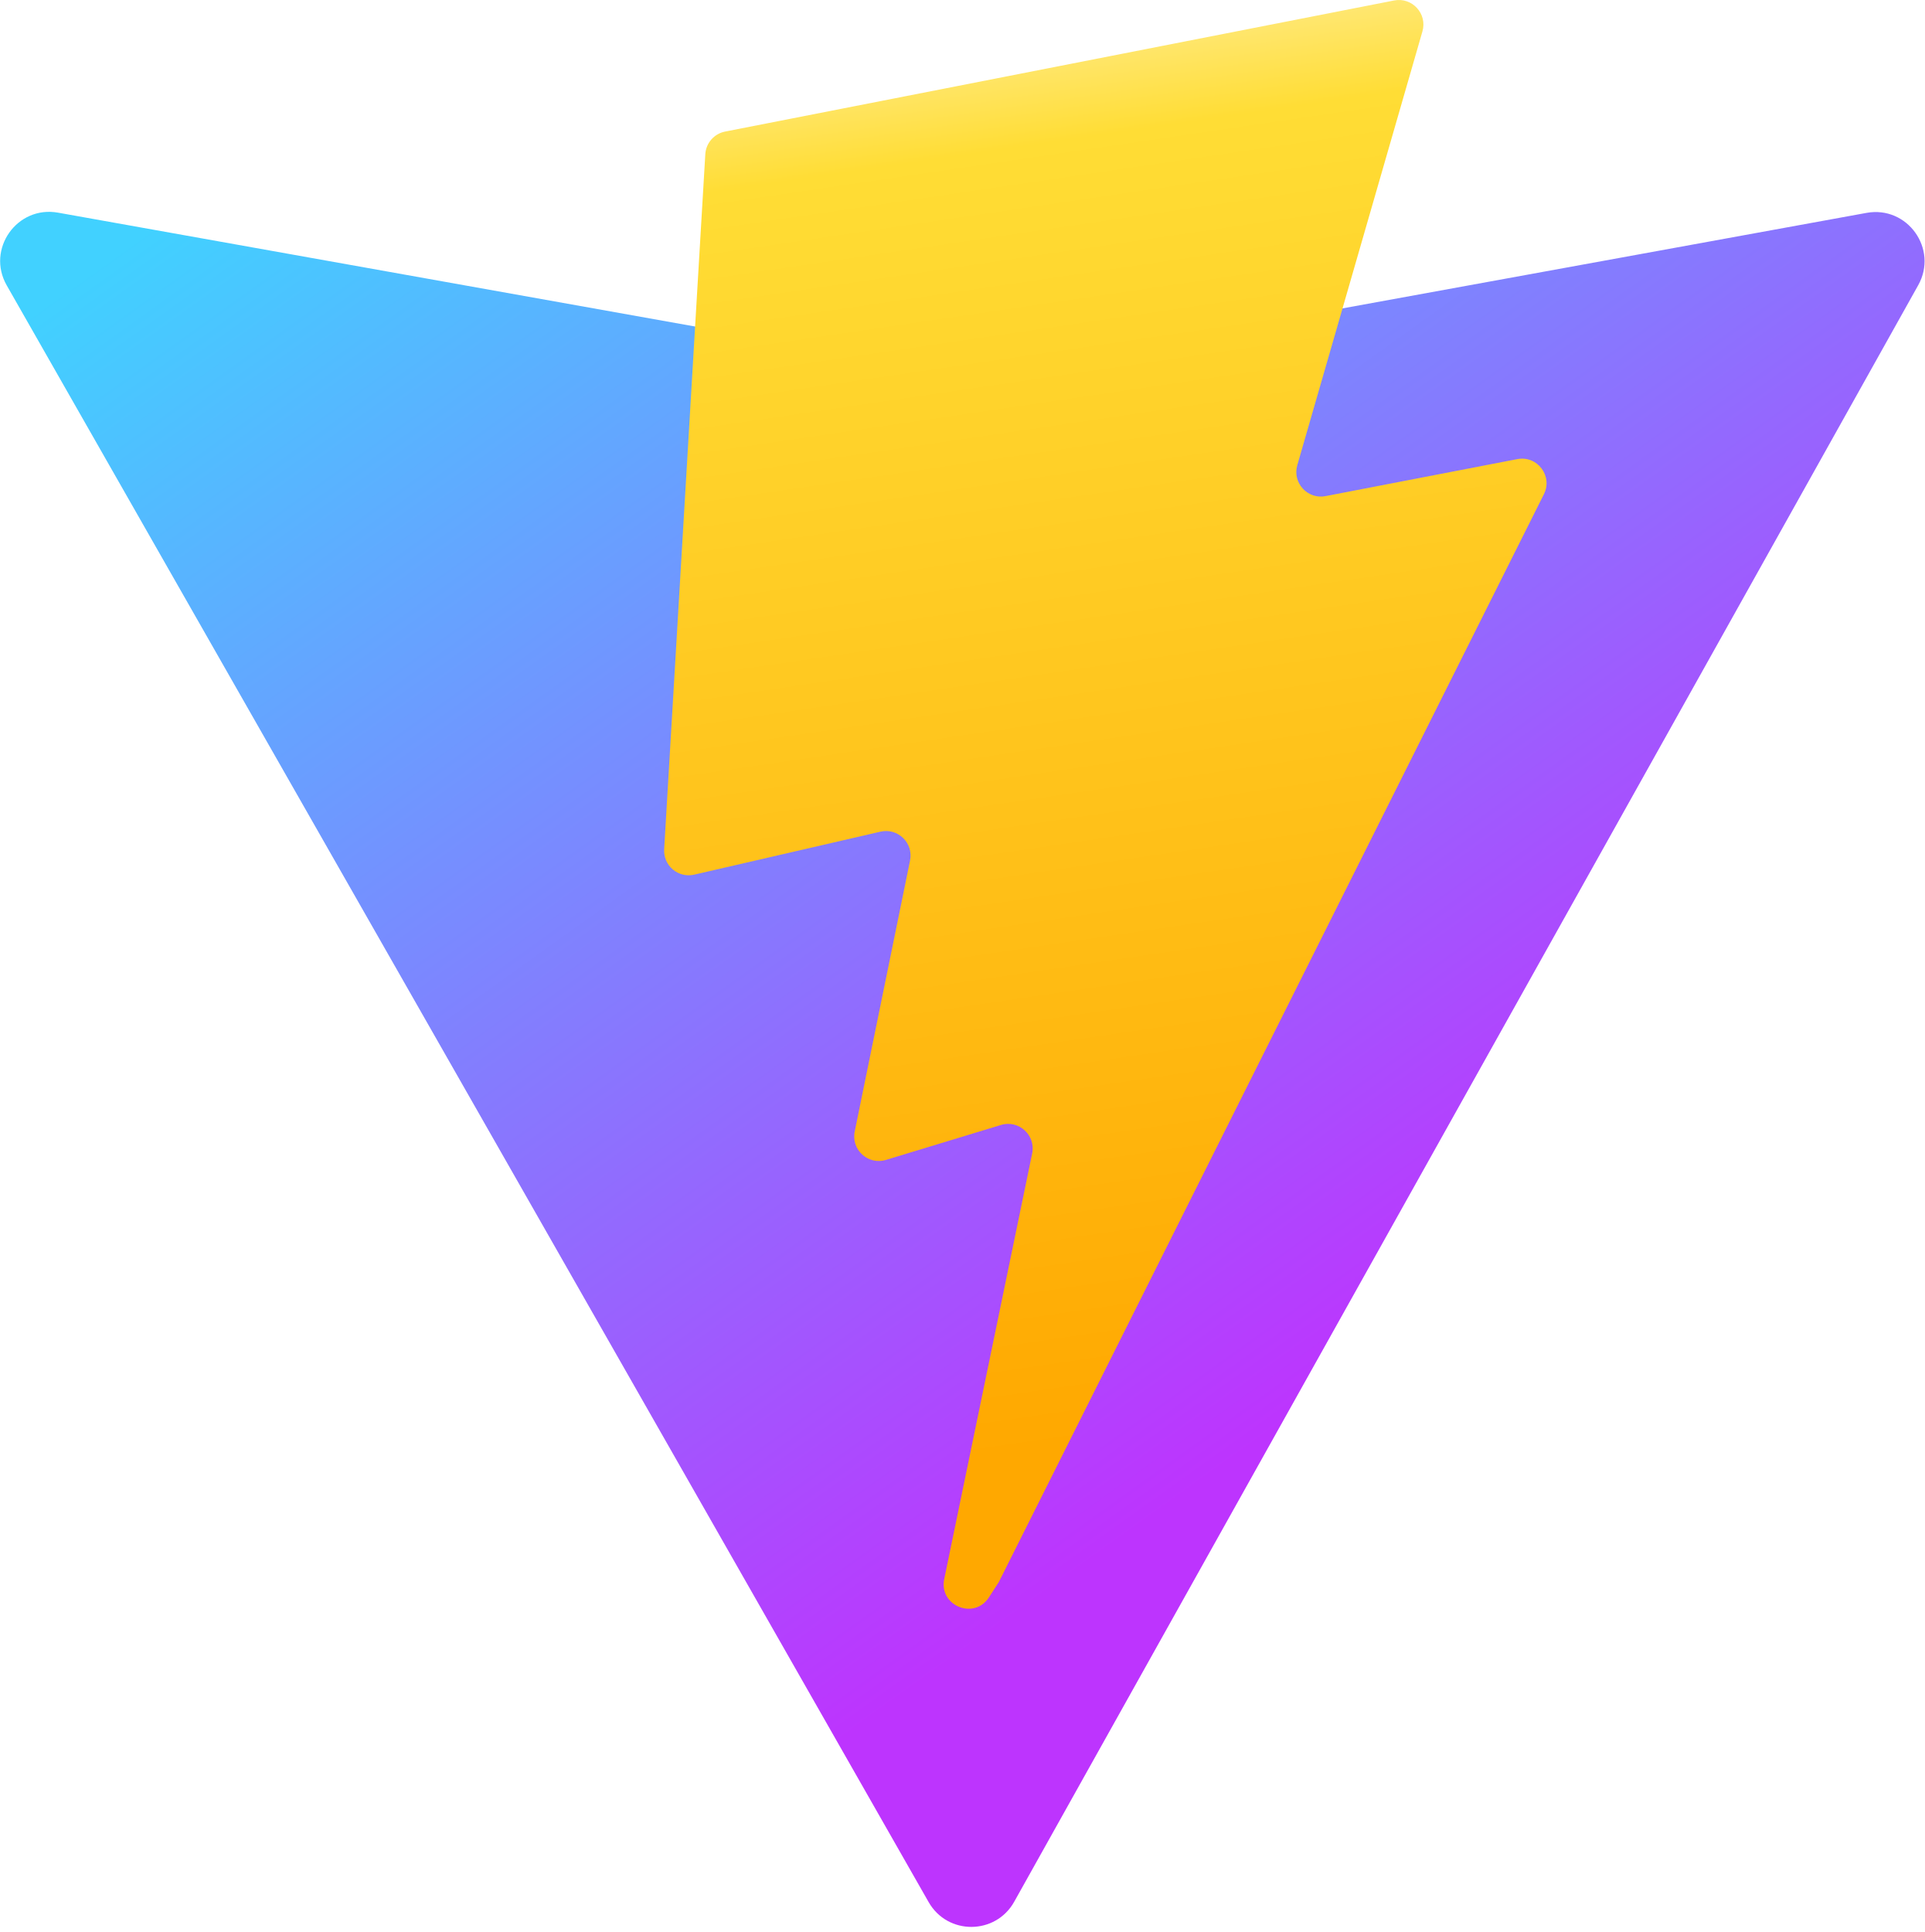
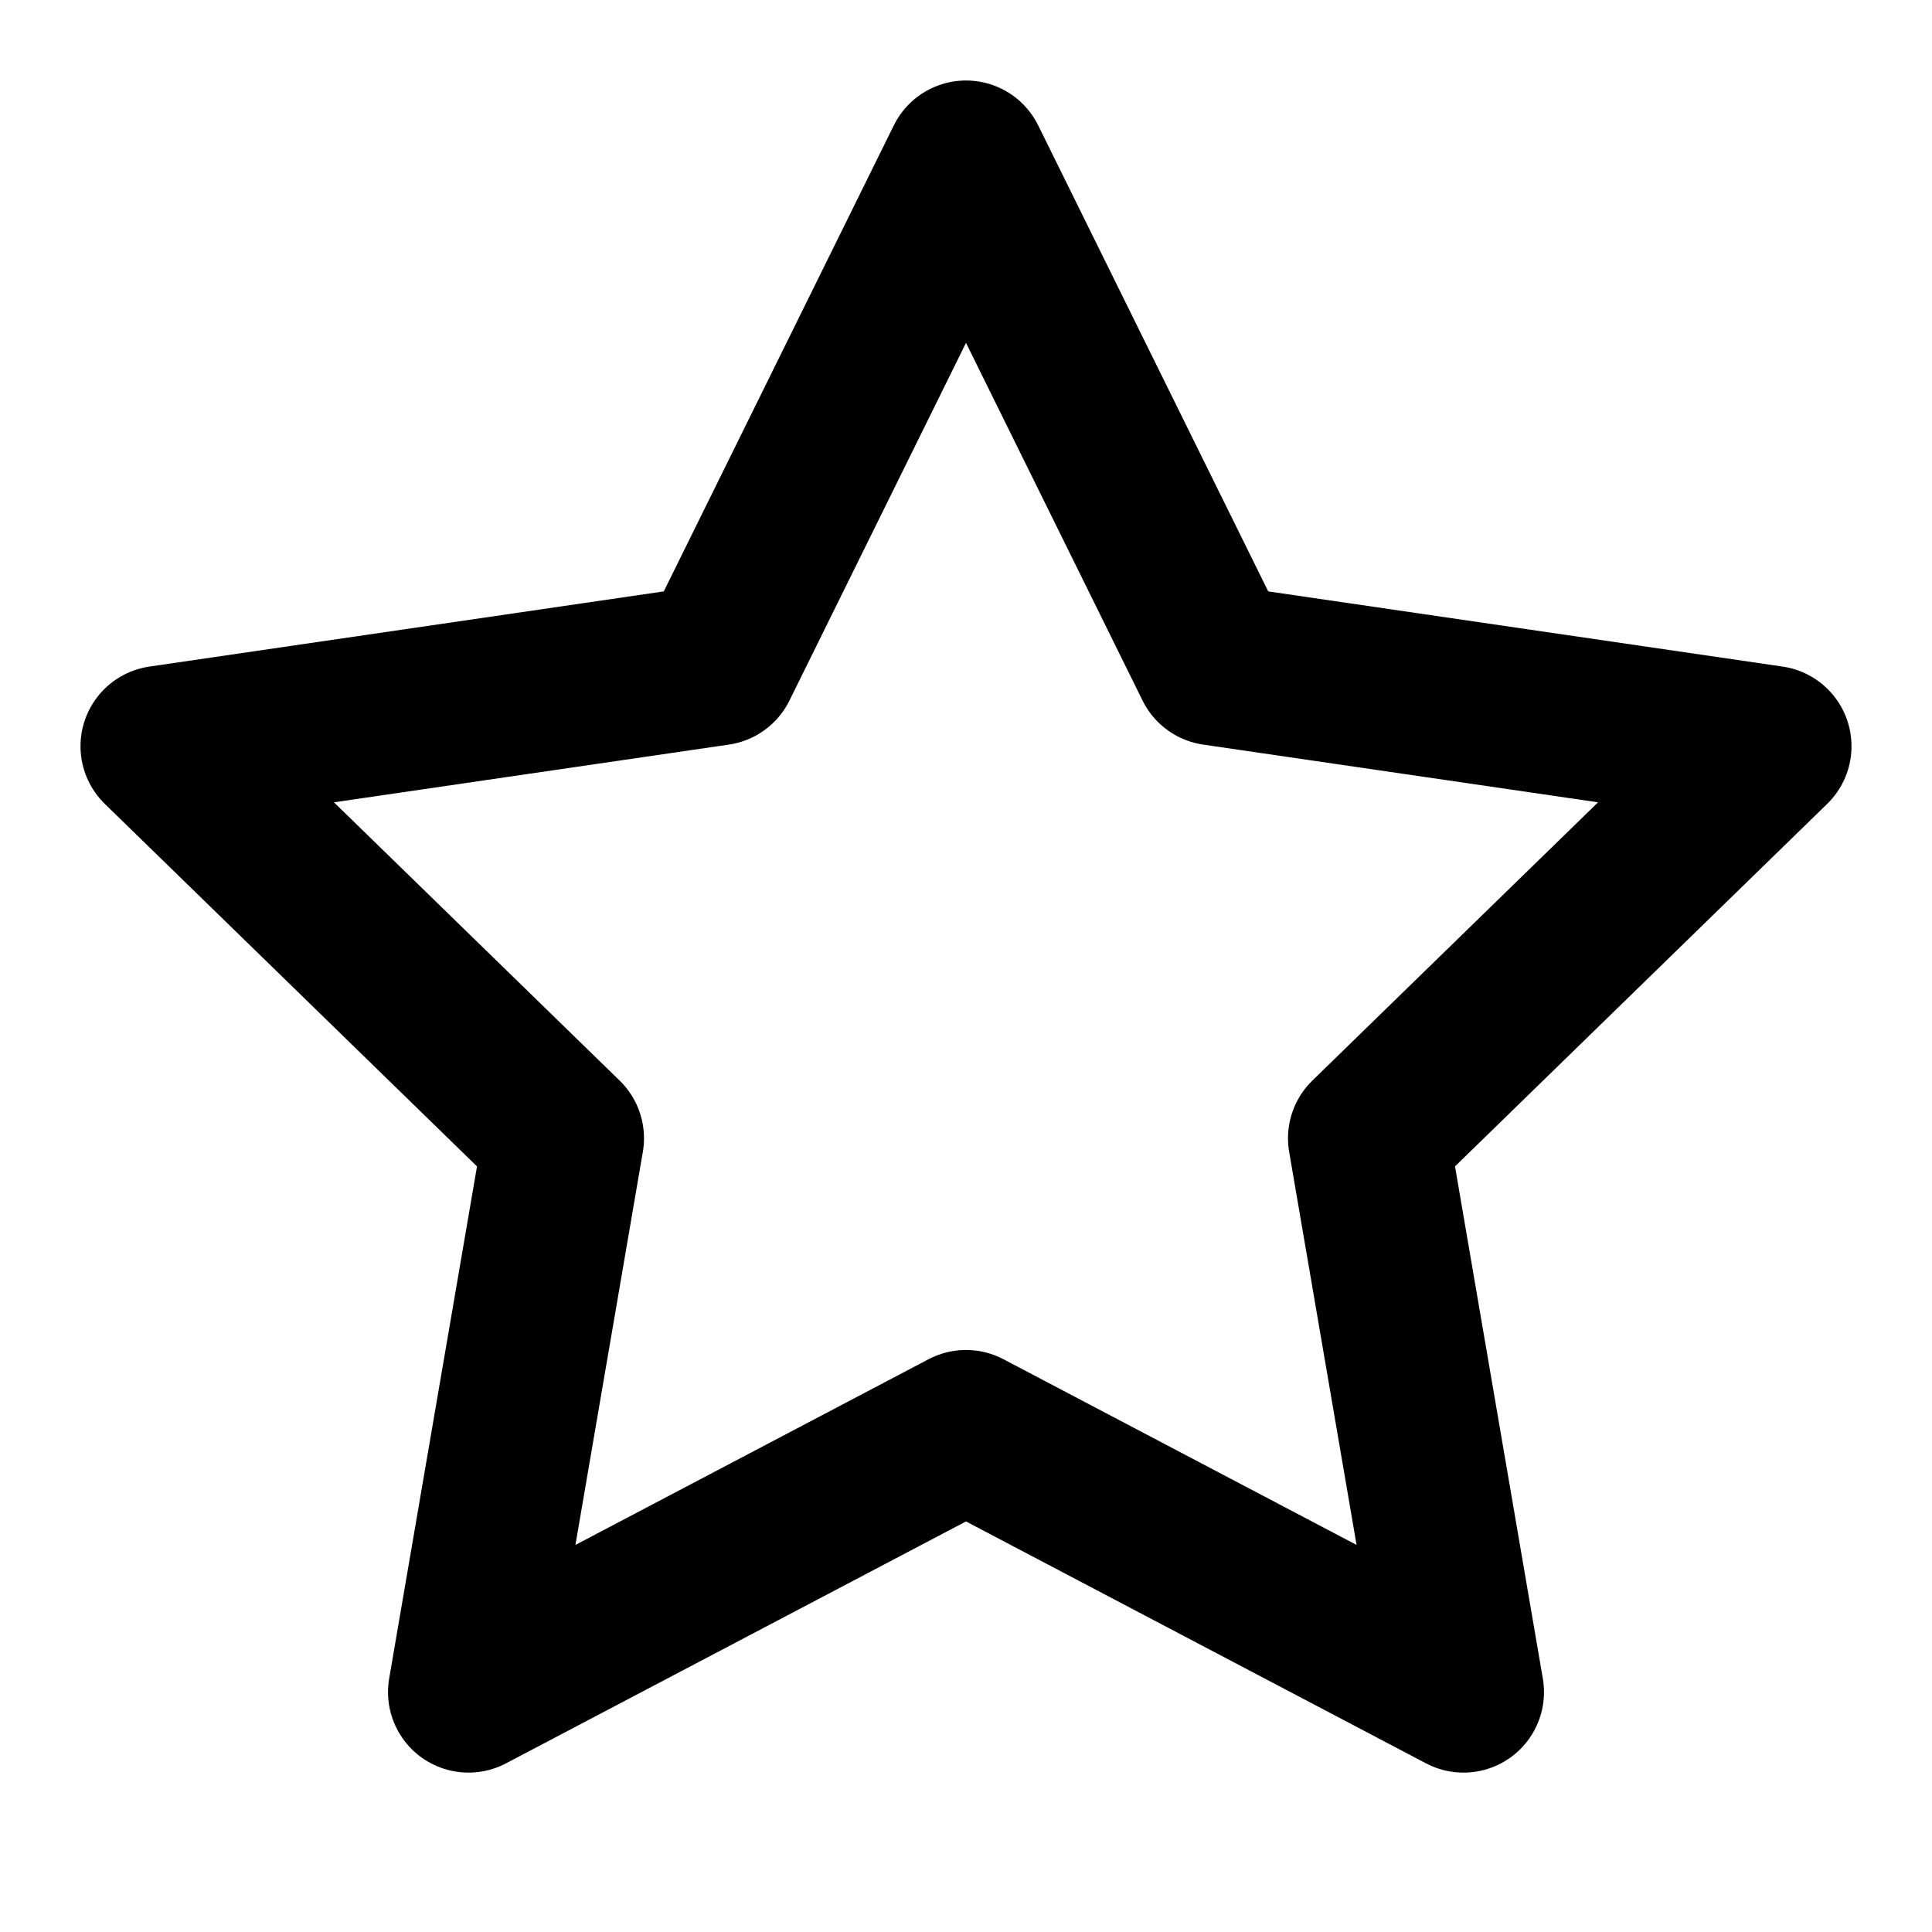
- <svg xmlns="http://www.w3.org/2000/svg" aria-hidden="true" role="img" class="iconify iconify--logos" width="31.88" height="32" preserveAspectRatio="xMidYMid meet" viewBox="0 0 256 257">
-   <defs>
-     <linearGradient id="IconifyId1813088fe1fbc01fb466" x1="-.828%" x2="57.636%" y1="7.652%" y2="78.411%">
-       <stop offset="0%" stop-color="#41D1FF" />
-       <stop offset="100%" stop-color="#BD34FE" />
-     </linearGradient>
-     <linearGradient id="IconifyId1813088fe1fbc01fb467" x1="43.376%" x2="50.316%" y1="2.242%" y2="89.03%">
-       <stop offset="0%" stop-color="#FFEA83" />
-       <stop offset="8.333%" stop-color="#FFDD35" />
-       <stop offset="100%" stop-color="#FFA800" />
-     </linearGradient>
-   </defs>
-   <path fill="url(#IconifyId1813088fe1fbc01fb466)" d="M255.153 37.938L134.897 252.976c-2.483 4.44-8.862 4.466-11.382.048L.875 37.958c-2.746-4.814 1.371-10.646 6.827-9.67l120.385 21.517a6.537 6.537 0 0 0 2.322-.004l117.867-21.483c5.438-.991 9.574 4.796 6.877 9.62Z" />
-   <path fill="url(#IconifyId1813088fe1fbc01fb467)" d="M185.432.063L96.44 17.501a3.268 3.268 0 0 0-2.634 3.014l-5.474 92.456a3.268 3.268 0 0 0 3.997 3.378l24.777-5.718c2.318-.535 4.413 1.507 3.936 3.838l-7.361 36.047c-.495 2.426 1.782 4.5 4.151 3.78l15.304-4.649c2.372-.72 4.652 1.36 4.15 3.788l-11.698 56.621c-.732 3.542 3.979 5.473 5.943 2.437l1.313-2.028l72.516-144.72c1.215-2.423-.88-5.186-3.54-4.672l-25.505 4.922c-2.396.462-4.435-1.77-3.759-4.114l16.646-57.705c.677-2.35-1.37-4.583-3.769-4.113Z" />
+ <svg xmlns="http://www.w3.org/2000/svg" width="32" height="32" viewBox="0 0 24 24" fill="none" stroke="currentColor" stroke-width="2" stroke-linecap="round" stroke-linejoin="round">
+   <polygon points="12 2 15.09 8.26 22 9.27 17 14.14 18.18 21.02 12 17.77 5.82 21.02 7 14.14 2 9.27 8.91 8.26 12 2" />
</svg>
